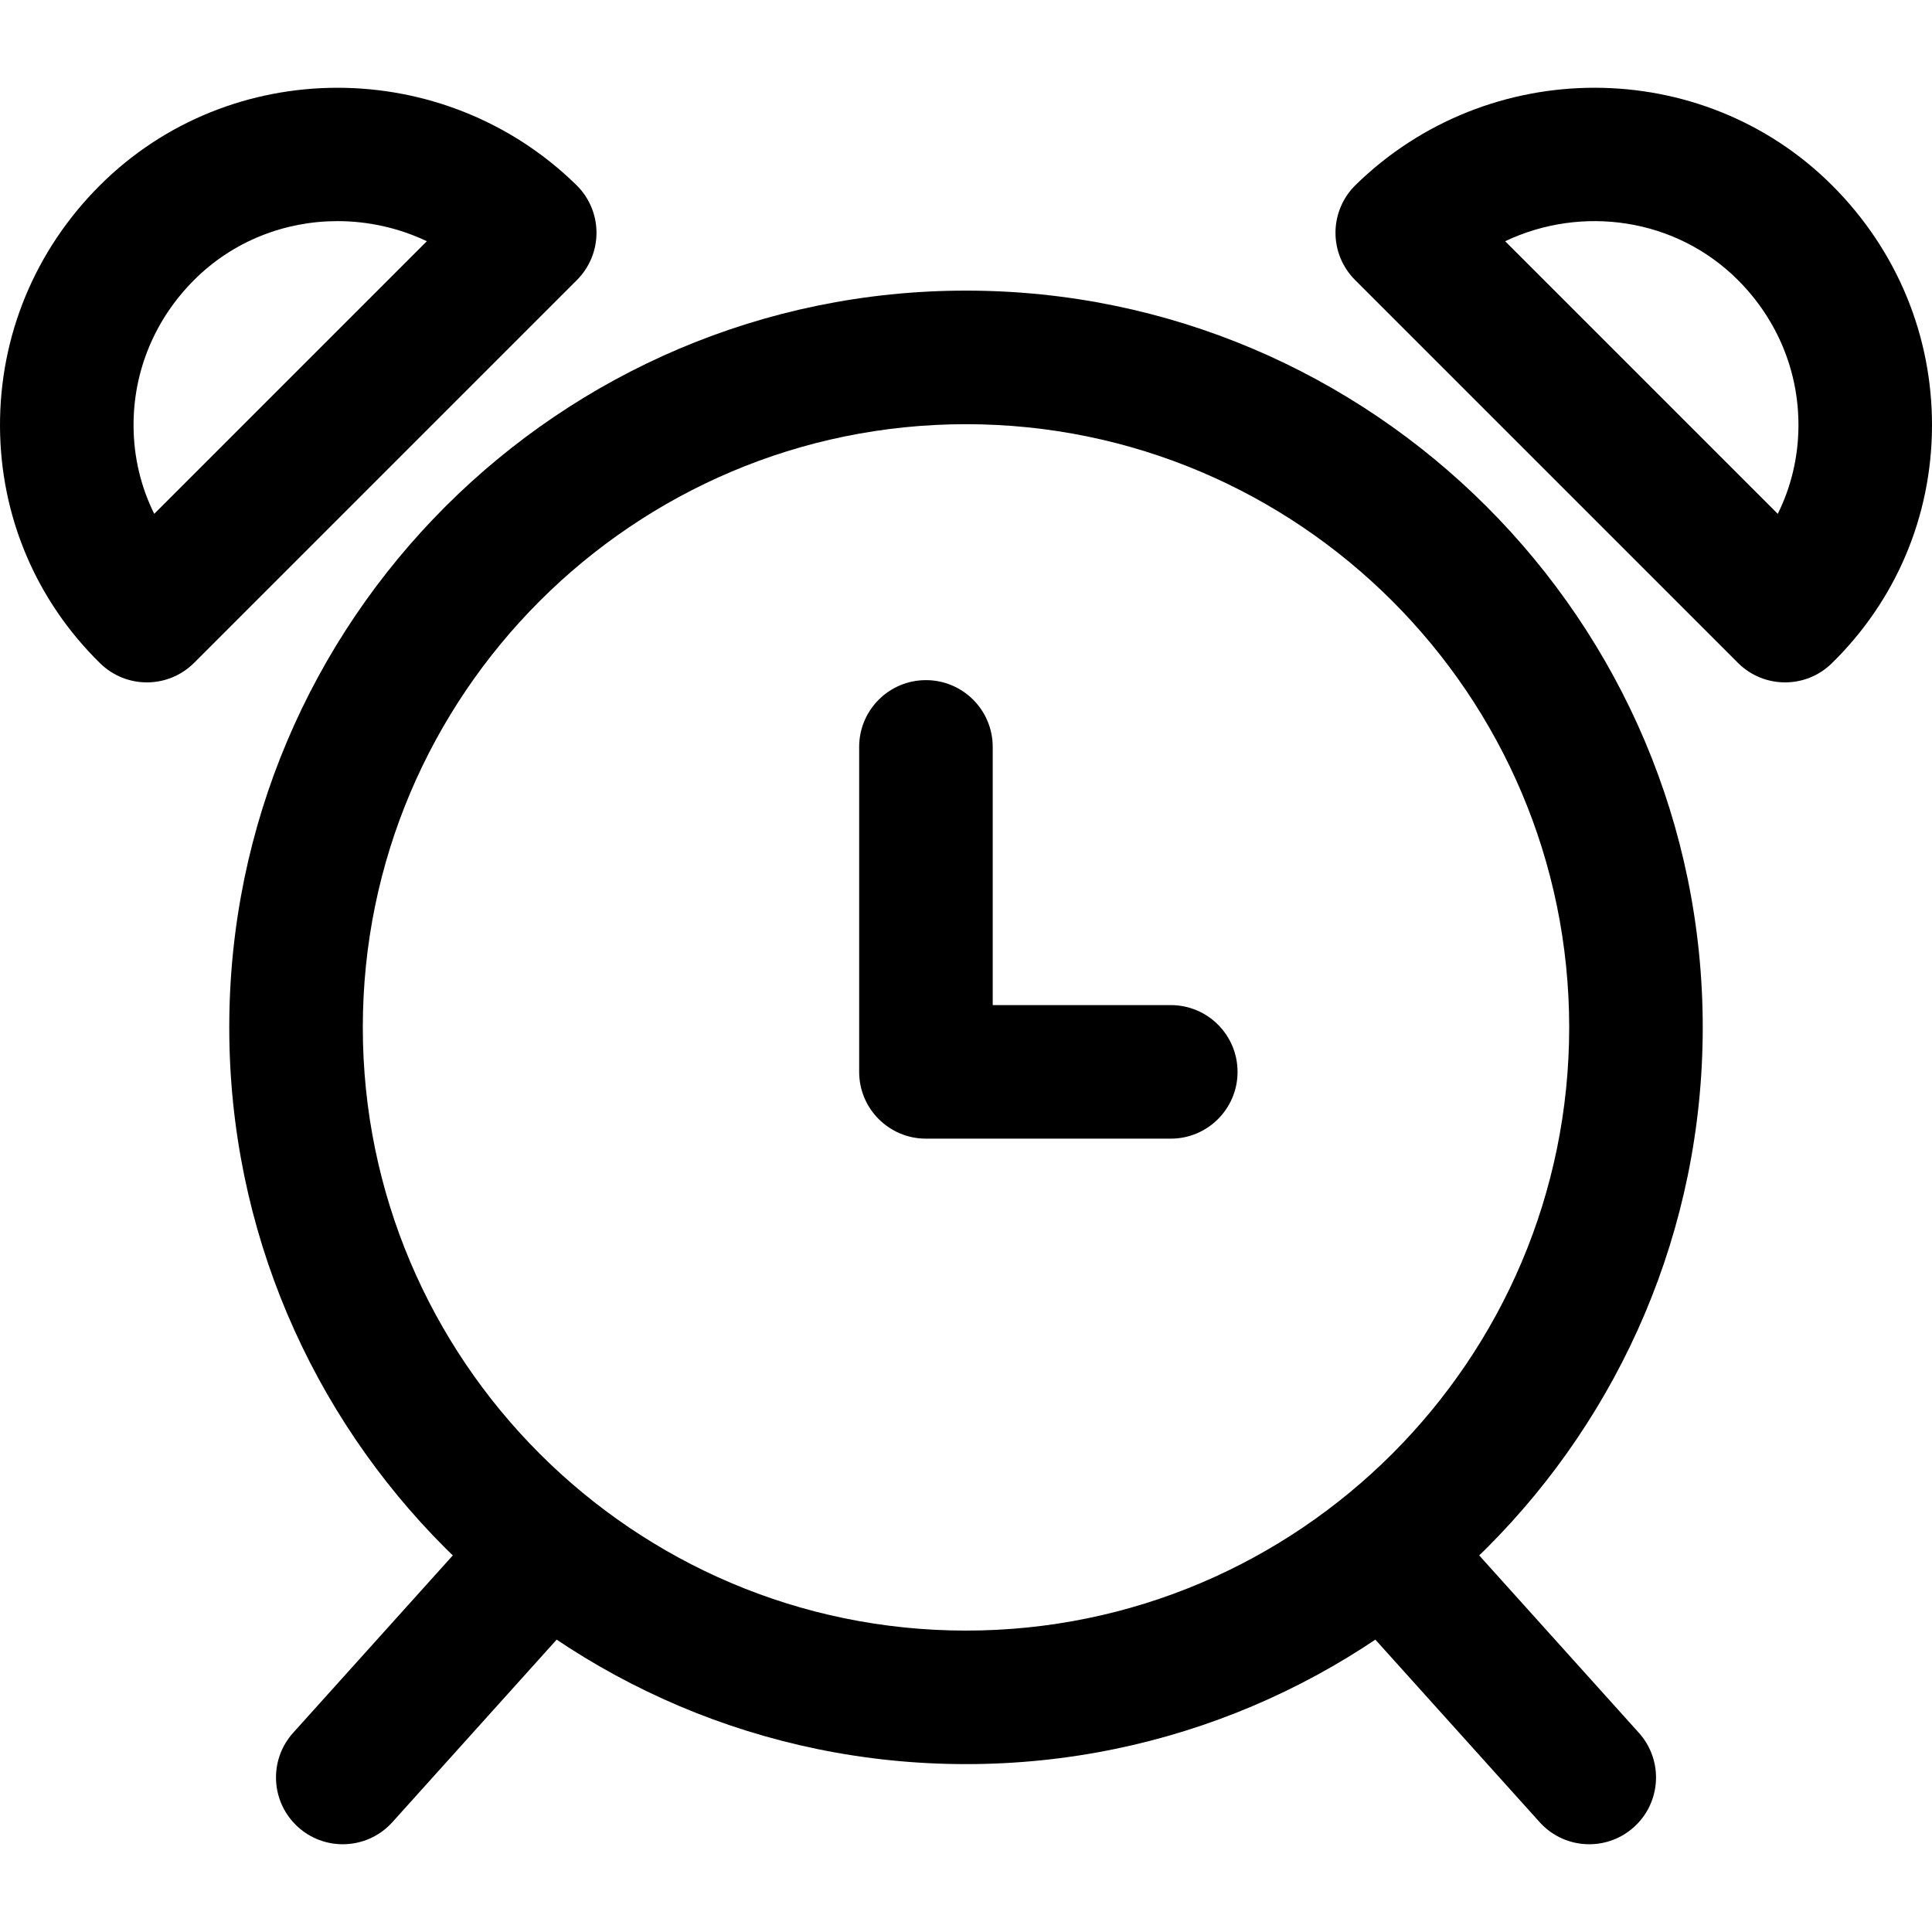
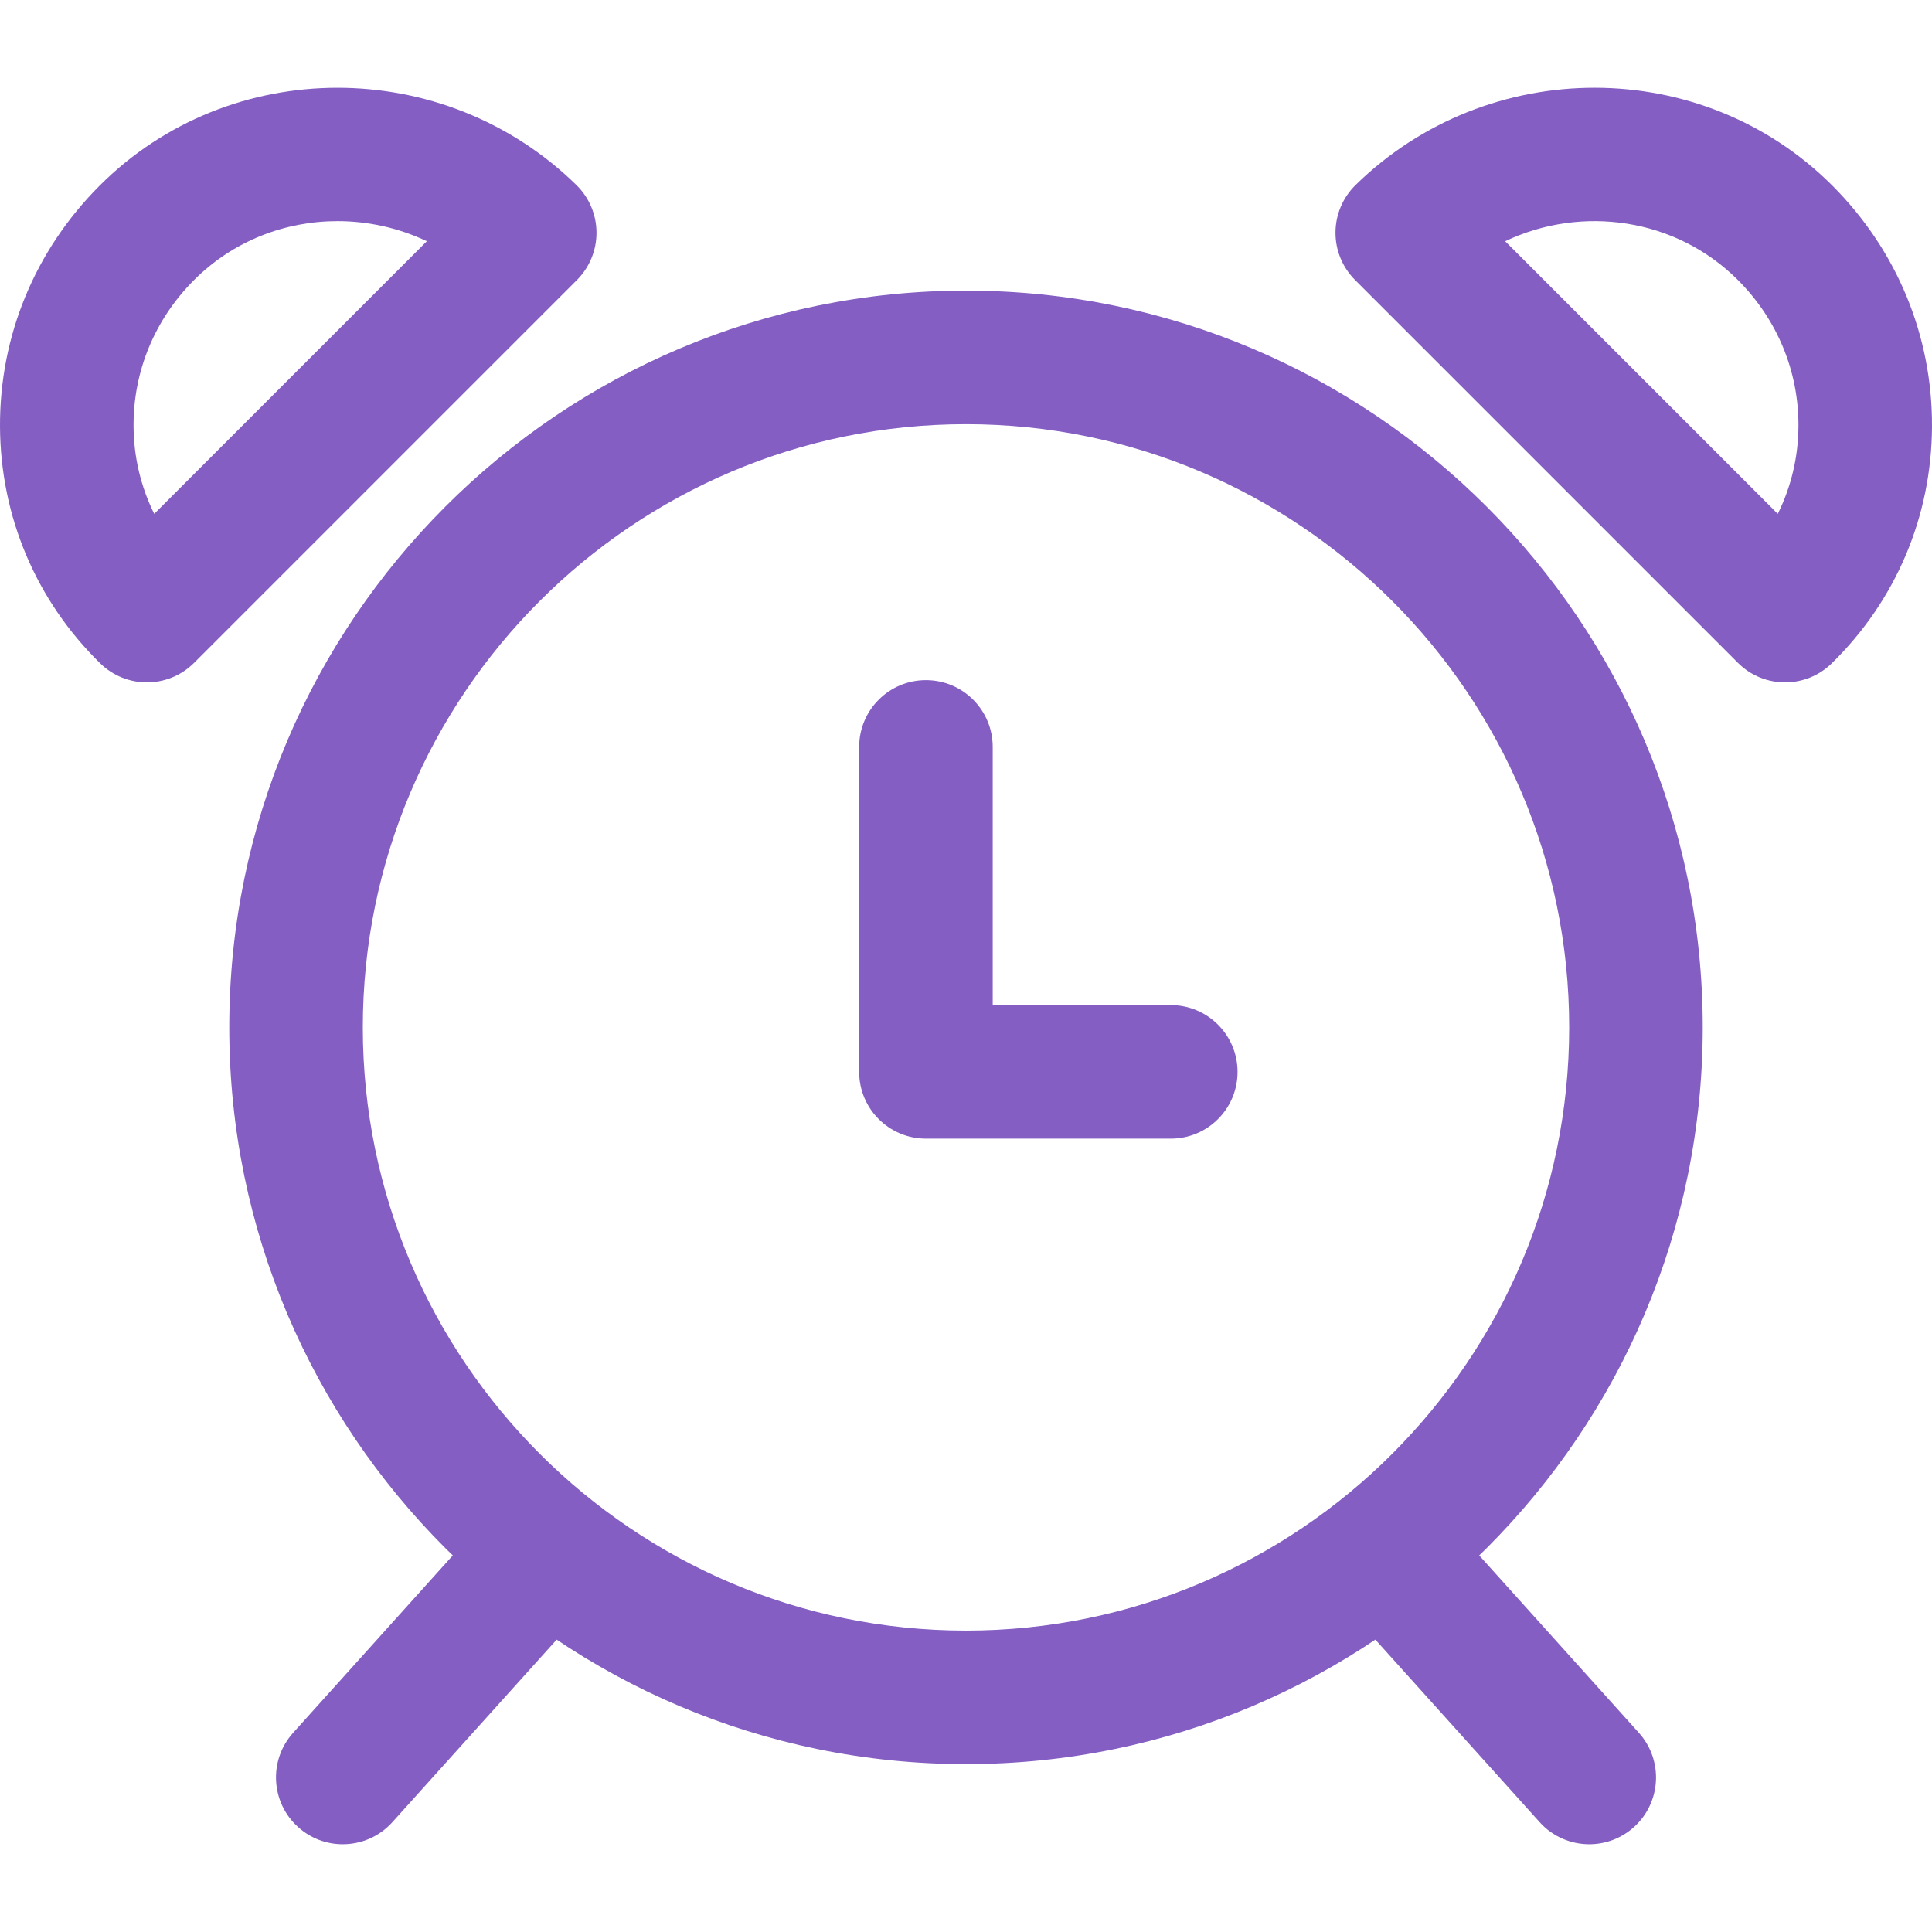
<svg xmlns="http://www.w3.org/2000/svg" version="1.1" id="Capa_1" x="0px" y="0px" viewBox="0 0 512.002 512.002" style="enable-background:new 0 0 512.002 512.002;" xml:space="preserve">
  <g>
    <g>
-       <path d="M256.001,77.017c-107.656,0-195.244,87.589-195.244,195.244c0,107.662,87.589,195.25,195.244,195.25    c107.662,0,195.244-87.589,195.244-195.25C451.245,164.606,363.657,77.017,256.001,77.017z M256.001,432.126    c-88.143,0-159.853-71.715-159.853-159.858s71.709-159.853,159.853-159.853s159.853,71.71,159.853,159.853    C415.854,360.416,344.144,432.126,256.001,432.126z" />
+       <path fill="#845EC2" d="M256.001,77.017c-107.656,0-195.244,87.589-195.244,195.244c0,107.662,87.589,195.25,195.244,195.25    c107.662,0,195.244-87.589,195.244-195.25C451.245,164.606,363.657,77.017,256.001,77.017z M256.001,432.126    c-88.143,0-159.853-71.715-159.853-159.858s71.709-159.853,159.853-159.853s159.853,71.71,159.853,159.853    C415.854,360.416,344.144,432.126,256.001,432.126z" />
    </g>
  </g>
  <g>
    <g>
-       <path d="M310.268,266.363H263.08v-68.424c0-9.774-7.922-17.696-17.696-17.696c-9.774,0-17.696,7.922-17.696,17.696v86.12    c0,9.774,7.922,17.696,17.696,17.696h64.885c9.774,0,17.696-7.922,17.696-17.696C327.964,274.285,320.042,266.363,310.268,266.363    z" />
+       <path fill="#845EC2" d="M310.268,266.363H263.08v-68.424c0-9.774-7.922-17.696-17.696-17.696c-9.774,0-17.696,7.922-17.696,17.696v86.12    c0,9.774,7.922,17.696,17.696,17.696h64.885c9.774,0,17.696-7.922,17.696-17.696C327.964,274.285,320.042,266.363,310.268,266.363    z" />
    </g>
  </g>
  <g>
    <g>
-       <path d="M155.766,398.911c-7.267-6.542-18.457-5.946-24.992,1.315l-53.088,58.986c-6.542,7.261-5.946,18.451,1.315,24.987    c3.38,3.05,7.615,4.548,11.833,4.548c4.843,0,9.668-1.976,13.16-5.863l53.088-58.986    C163.623,416.636,163.027,405.446,155.766,398.911z" />
+       <path fill="#845EC2" d="M155.766,398.911c-7.267-6.542-18.457-5.946-24.992,1.315l-53.088,58.986c-6.542,7.261-5.946,18.451,1.315,24.987    c3.38,3.05,7.615,4.548,11.833,4.548c4.843,0,9.668-1.976,13.16-5.863l53.088-58.986    C163.623,416.636,163.027,405.446,155.766,398.911z" />
    </g>
  </g>
  <g>
    <g>
-       <path d="M434.322,459.218l-53.088-58.986c-6.524-7.267-17.719-7.857-24.987-1.315c-7.267,6.536-7.851,17.725-1.315,24.987    l53.088,58.986c3.486,3.881,8.311,5.857,13.154,5.857c4.212,0,8.447-1.498,11.833-4.542    C440.274,477.669,440.858,466.479,434.322,459.218z" />
+       <path fill="#845EC2" d="M434.322,459.218l-53.088-58.986c-6.524-7.267-17.719-7.857-24.987-1.315c-7.267,6.536-7.851,17.725-1.315,24.987    l53.088,58.986c3.486,3.881,8.311,5.857,13.154,5.857c4.212,0,8.447-1.498,11.833-4.542    C440.274,477.669,440.858,466.479,434.322,459.218z" />
    </g>
  </g>
  <g>
    <g>
-       <path d="M152.764,49.046c-35.162-34.43-91.841-34.377-126.342,0.13C9.256,66.335-0.123,89.039,0.001,113.105    c0.13,23.777,9.556,46.039,26.55,62.685c3.445,3.368,7.91,5.049,12.381,5.049c4.53,0,9.06-1.734,12.511-5.179L152.899,74.204    c3.339-3.344,5.203-7.881,5.179-12.605C158.055,56.873,156.143,52.355,152.764,49.046z M40.873,136.174    c-3.545-7.143-5.439-15.047-5.48-23.258c-0.077-14.534,5.621-28.29,16.05-38.719c10.405-10.399,24.161-15.596,37.993-15.596    c8.087,0,16.204,1.775,23.683,5.326L40.873,136.174z" />
+       <path fill="#845EC2" d="M152.764,49.046c-35.162-34.43-91.841-34.377-126.342,0.13C9.256,66.335-0.123,89.039,0.001,113.105    c0.13,23.777,9.556,46.039,26.55,62.685c3.445,3.368,7.91,5.049,12.381,5.049c4.53,0,9.06-1.734,12.511-5.179L152.899,74.204    c3.339-3.344,5.203-7.881,5.179-12.605C158.055,56.873,156.143,52.355,152.764,49.046z M40.873,136.174    c-3.545-7.143-5.439-15.047-5.48-23.258c-0.077-14.534,5.621-28.29,16.05-38.719c10.405-10.399,24.161-15.596,37.993-15.596    c8.087,0,16.204,1.775,23.683,5.326L40.873,136.174z" />
    </g>
  </g>
  <g>
    <g>
-       <path d="M485.581,49.17c-34.507-34.501-91.187-34.56-126.348-0.13c-3.374,3.309-5.291,7.828-5.315,12.552    c-0.024,4.725,1.846,9.267,5.185,12.605l101.456,101.456c3.451,3.457,7.981,5.185,12.511,5.185c4.471,0,8.942-1.681,12.381-5.061    c17-16.64,26.426-38.901,26.55-62.679C512.125,89.039,502.74,66.335,485.581,49.17z M471.13,136.174l-72.246-72.246    c20.279-9.627,45.189-6.211,61.676,10.275c10.429,10.429,16.127,24.178,16.05,38.719    C476.568,121.127,474.675,129.037,471.13,136.174z" />
+       <path fill="#845EC2" d="M485.581,49.17c-34.507-34.501-91.187-34.56-126.348-0.13c-3.374,3.309-5.291,7.828-5.315,12.552    c-0.024,4.725,1.846,9.267,5.185,12.605l101.456,101.456c3.451,3.457,7.981,5.185,12.511,5.185c4.471,0,8.942-1.681,12.381-5.061    c17-16.64,26.426-38.901,26.55-62.679C512.125,89.039,502.74,66.335,485.581,49.17z M471.13,136.174l-72.246-72.246    c20.279-9.627,45.189-6.211,61.676,10.275c10.429,10.429,16.127,24.178,16.05,38.719    C476.568,121.127,474.675,129.037,471.13,136.174z" />
    </g>
  </g>
  <g>
</g>
  <g>
</g>
  <g>
</g>
  <g>
</g>
  <g>
</g>
  <g>
</g>
  <g>
</g>
  <g>
</g>
  <g>
</g>
  <g>
</g>
  <g>
</g>
  <g>
</g>
  <g>
</g>
  <g>
</g>
  <g>
</g>
</svg>
